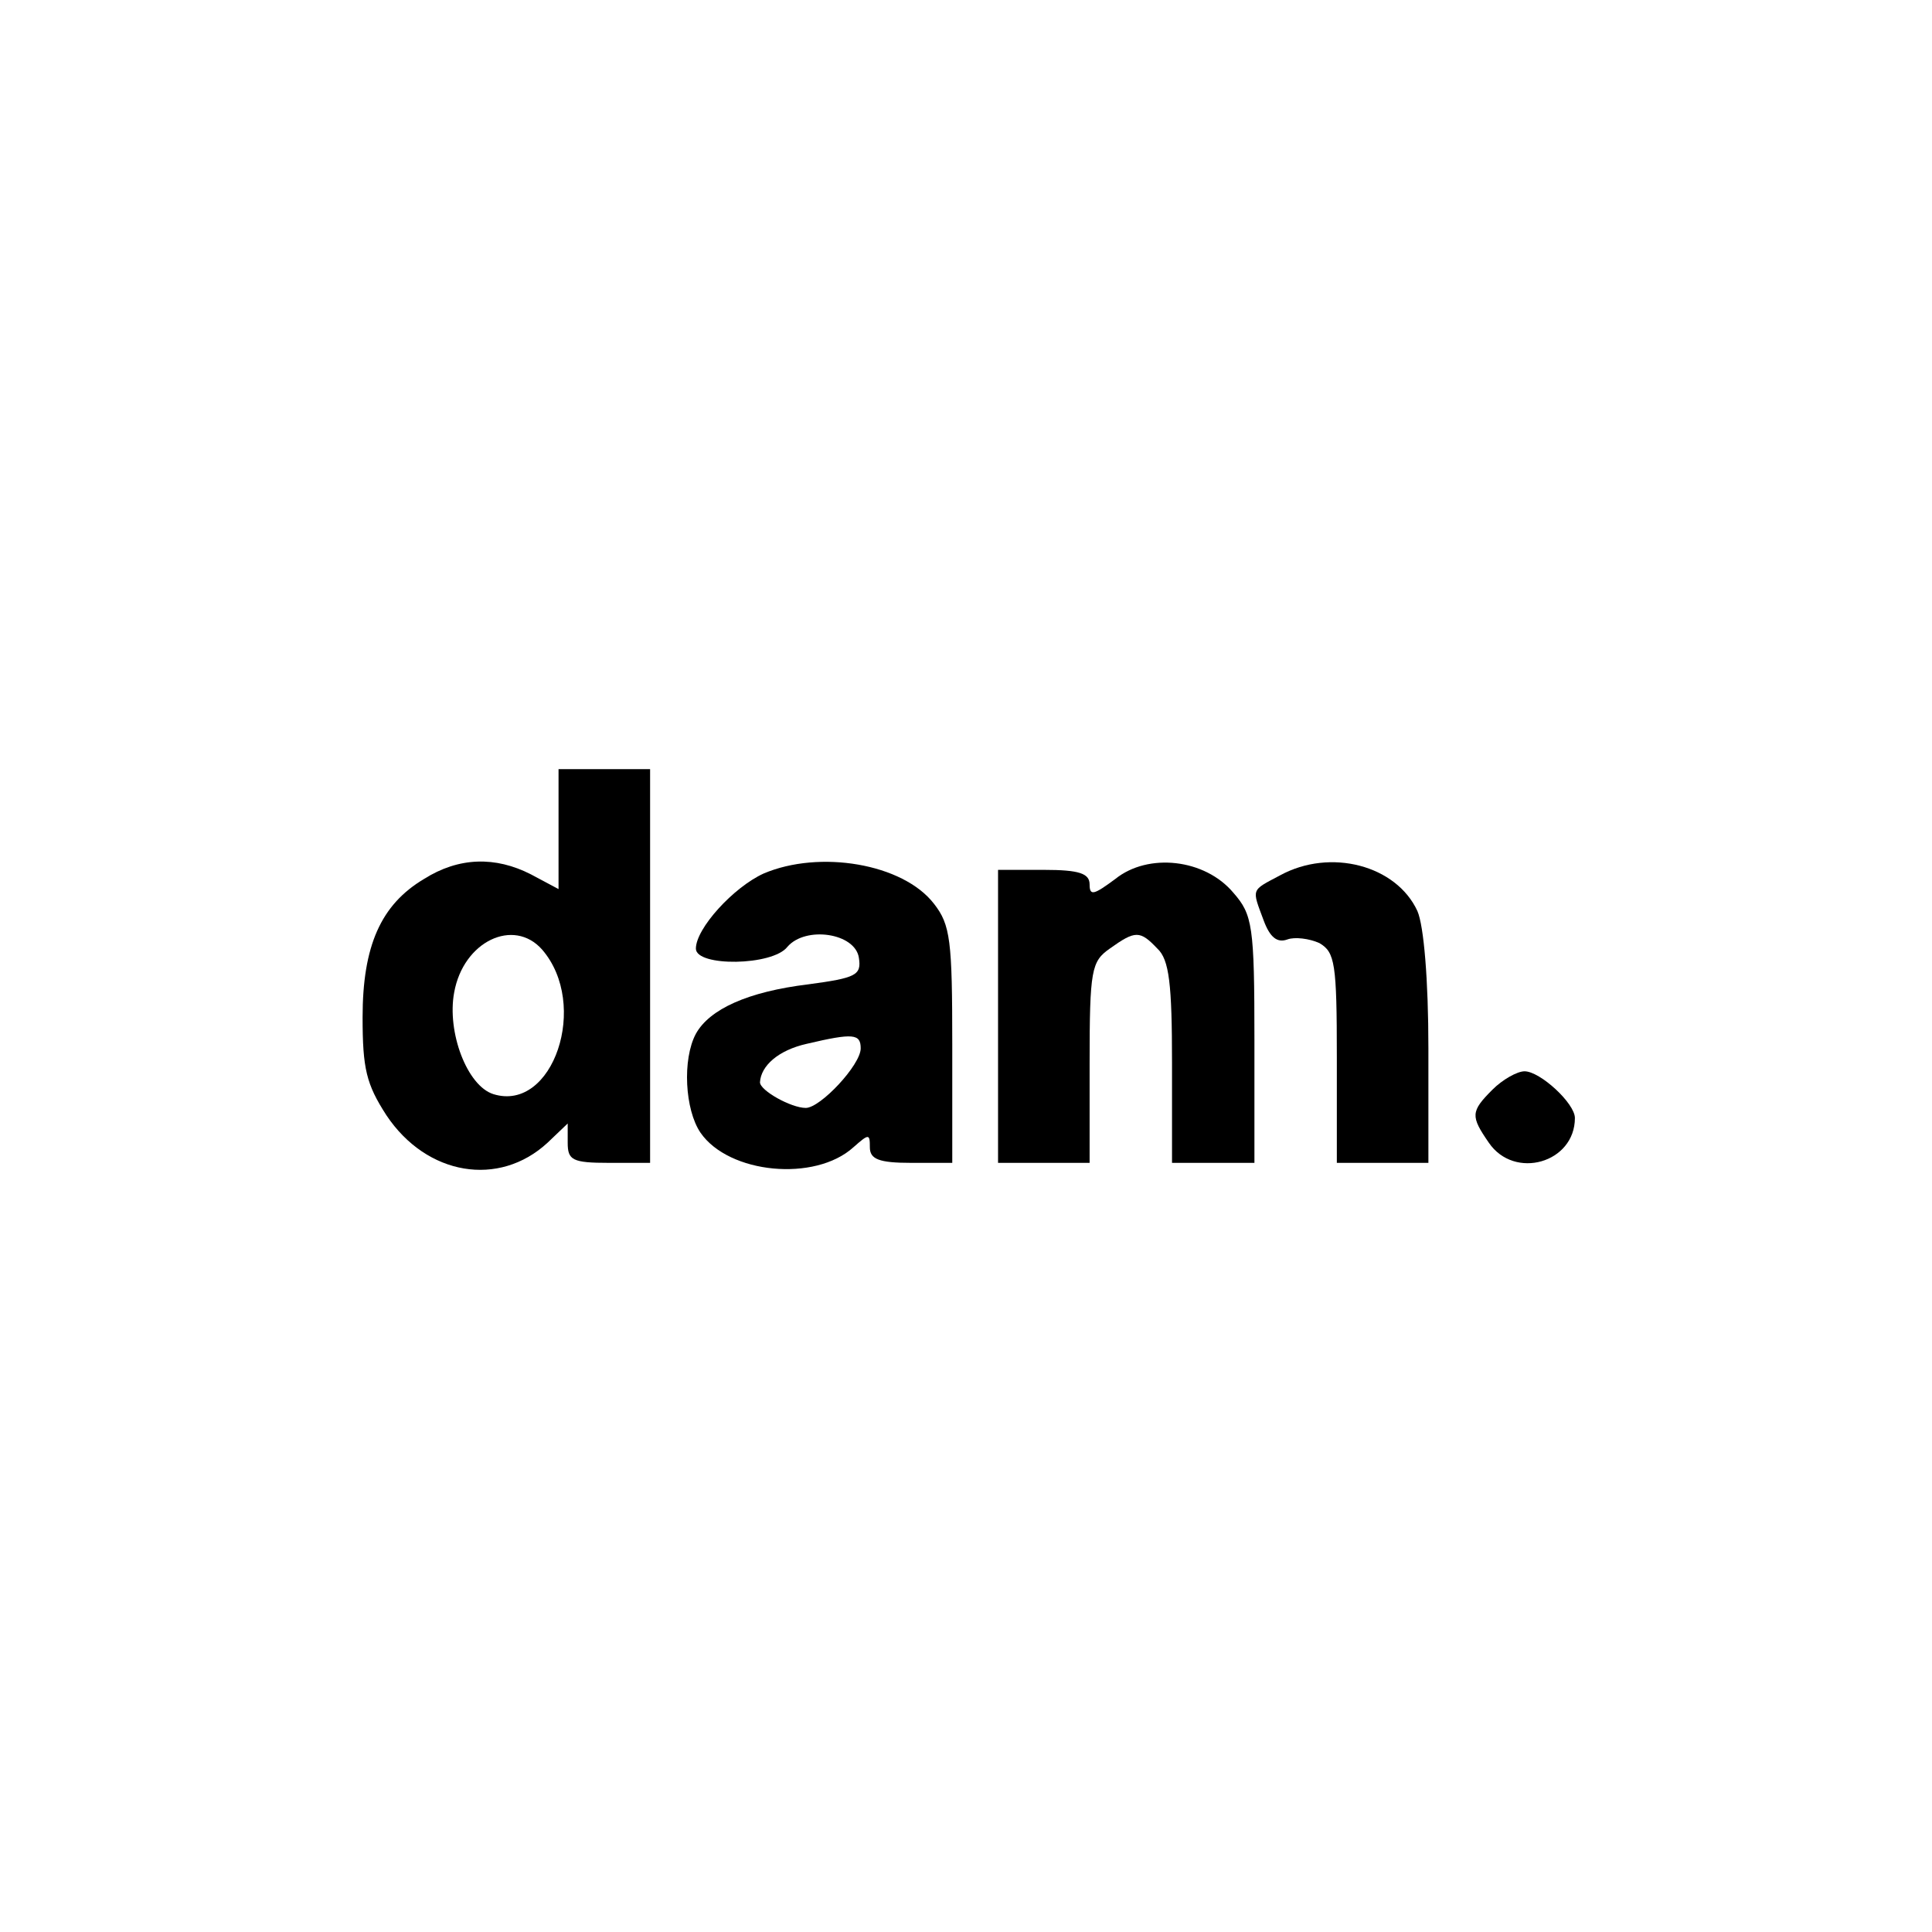
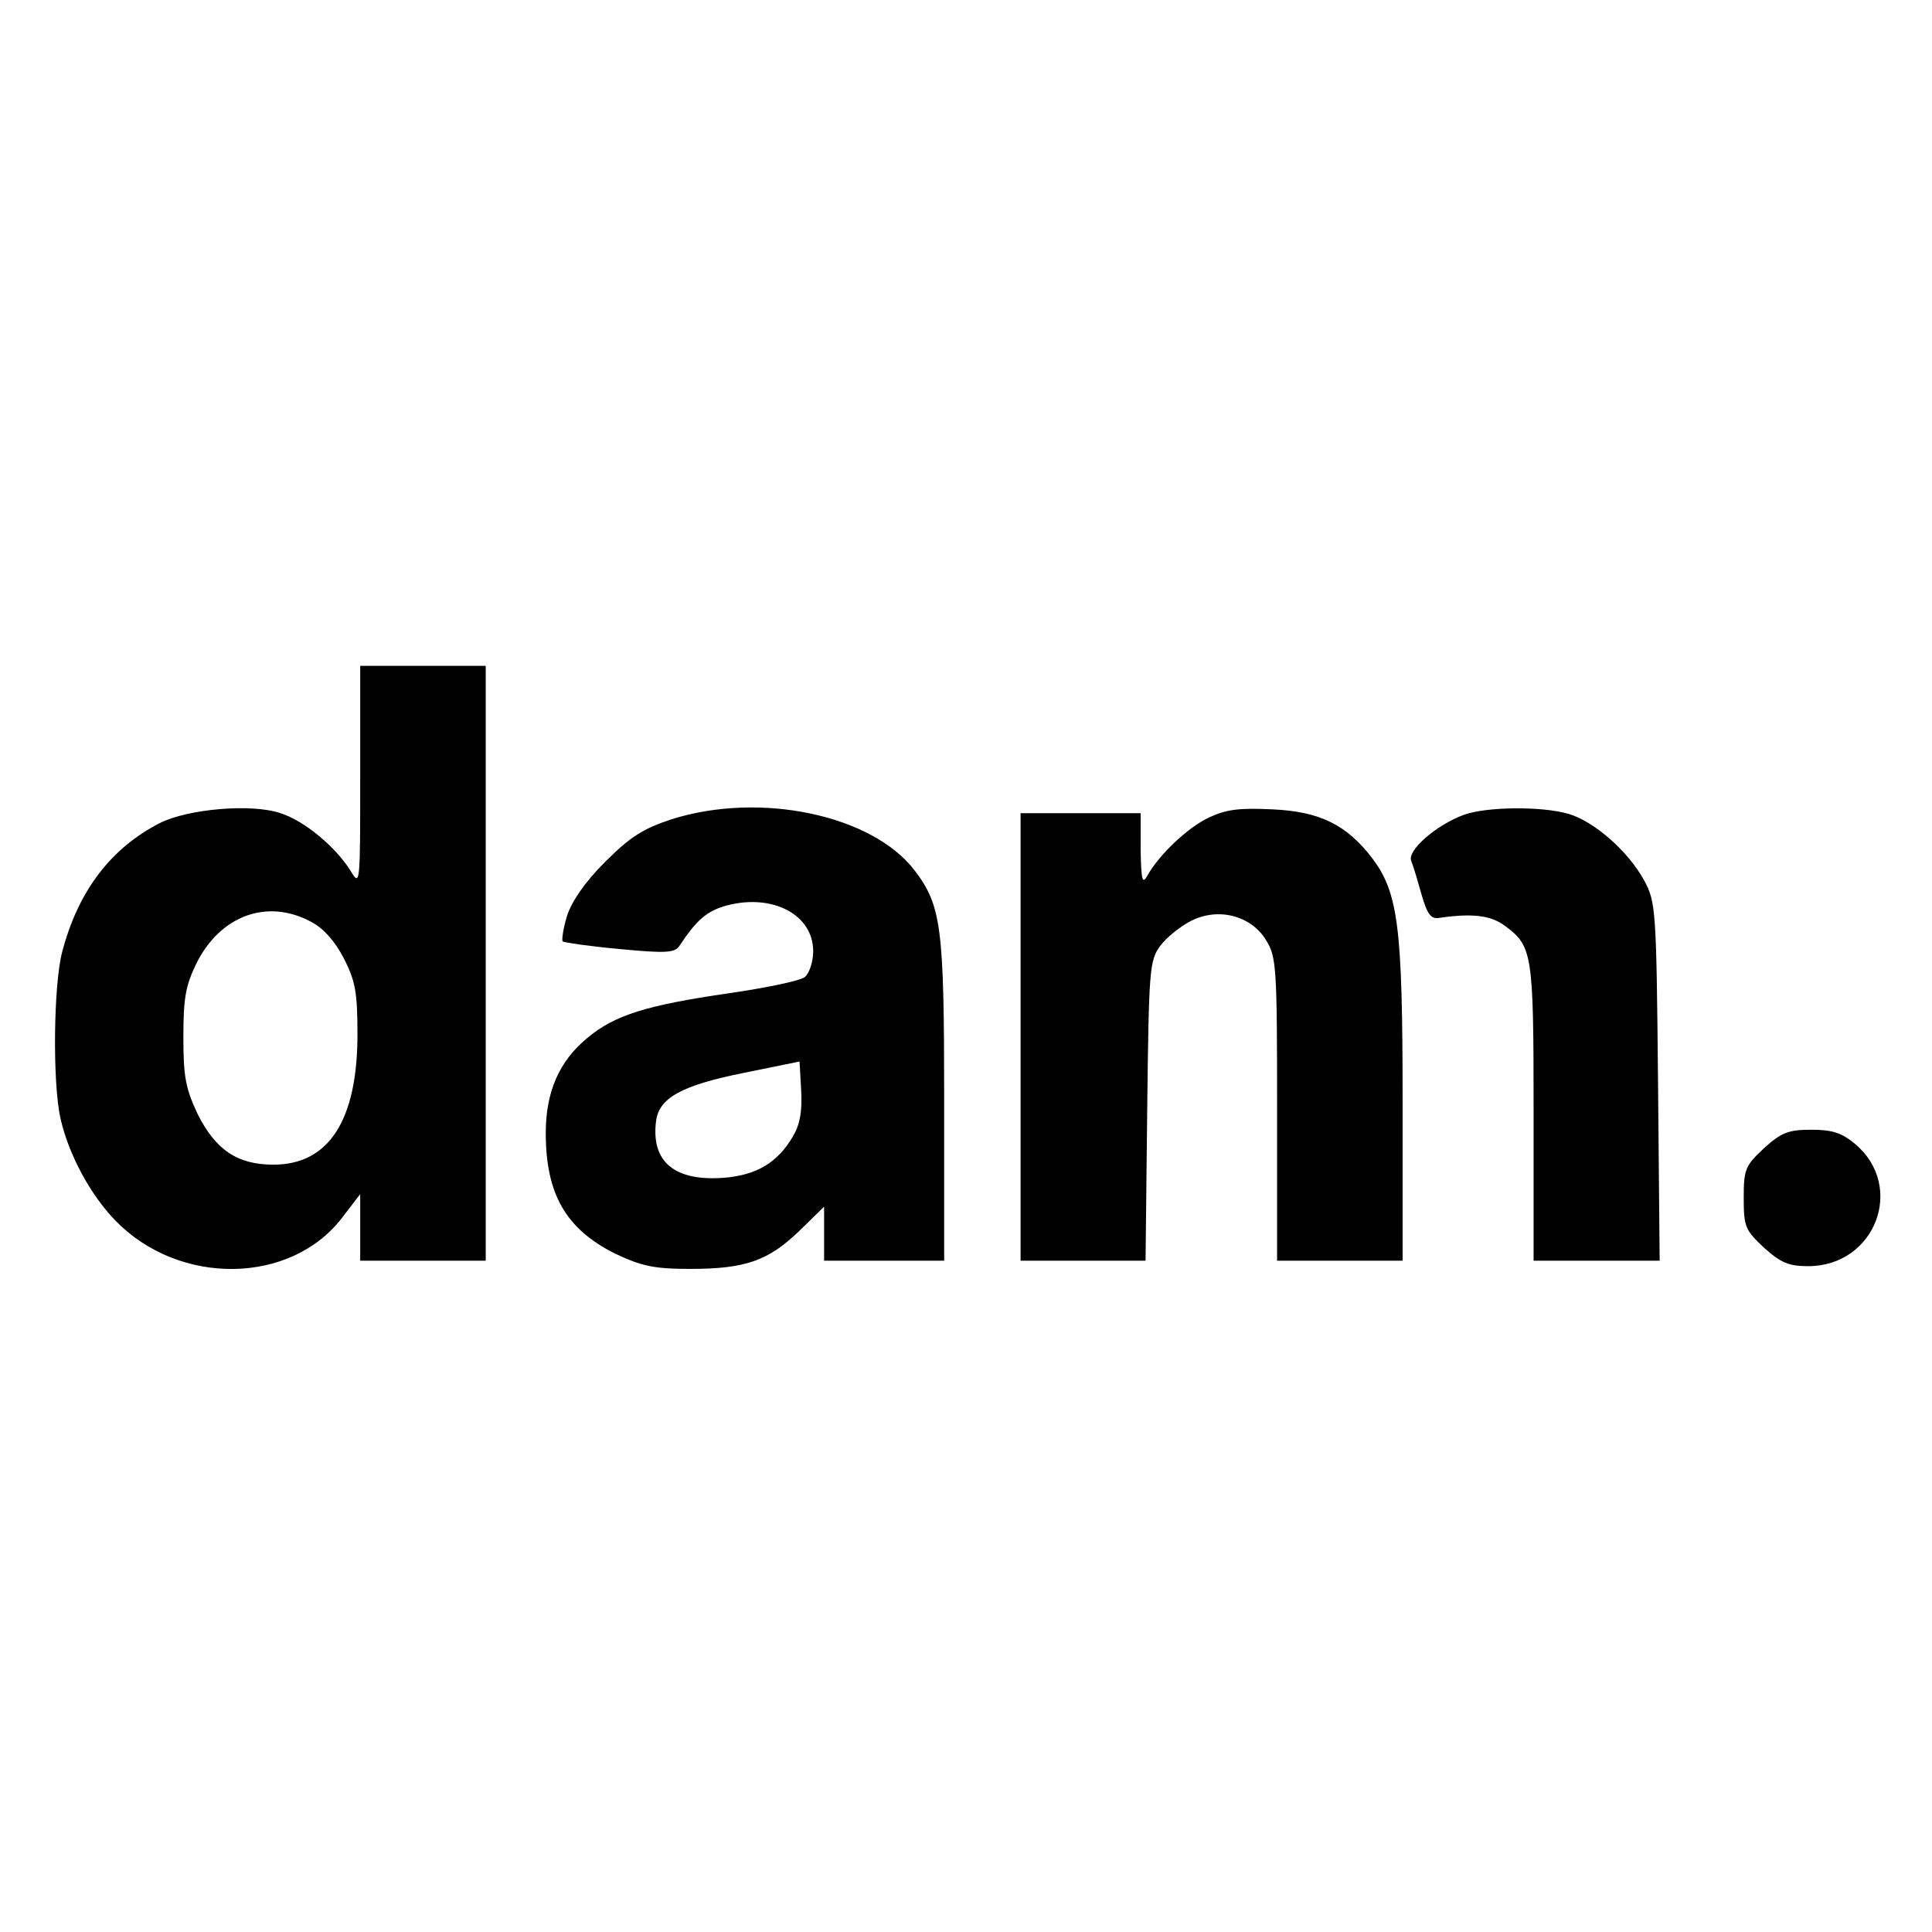
- <svg xmlns="http://www.w3.org/2000/svg" version="1.0" width="211pt" height="211pt" viewBox="0 0 211 211" preserveAspectRatio="xMidYMid meet">
-   <g transform="translate(0,211) scale(0.1,-0.1)" fill="#000000" stroke="none">
-     <path d="M610 1205 l0 -66 -30 16 c-39 20 -79 19 -117 -5 -47 -28 -67 -73 -67 -151 0 -56 4 -73 26 -107 44 -66 123 -79 176 -30 l22 21 0 -21 c0 -19 5 -22 45 -22 l45 0 0 215 0 215 -50 0 -50 0 0 -65z m-18 -132 c52 -60 12 -178 -53 -158 -29 9 -51 68 -43 111 10 56 65 82 96 47z" />
-     <path d="M834 1156 c-33 -15 -74 -60 -74 -82 0 -20 84 -19 100 2 20 23 74 15 78 -12 3 -19 -3 -22 -55 -29 -66 -8 -108 -27 -123 -54 -15 -28 -12 -83 5 -108 31 -45 125 -54 167 -16 17 15 18 15 18 0 0 -13 10 -17 45 -17 l45 0 0 129 c0 114 -2 131 -20 154 -34 44 -125 59 -186 33z m106 -191 c0 -18 -44 -65 -60 -65 -16 0 -50 19 -50 28 1 18 20 35 51 42 51 12 59 11 59 -5z" />
-     <path d="M1218 1150 c-23 -17 -28 -19 -28 -6 0 12 -11 16 -50 16 l-50 0 0 -160 0 -160 50 0 50 0 0 109 c0 102 2 111 22 125 28 20 33 20 52 0 13 -12 16 -39 16 -125 l0 -109 45 0 45 0 0 134 c0 125 -2 137 -23 161 -31 37 -93 44 -129 15z" />
-     <path d="M1398 1154 c-32 -17 -31 -14 -18 -49 7 -19 15 -25 26 -21 8 3 24 1 35 -4 17 -10 19 -22 19 -125 l0 -115 50 0 50 0 0 125 c0 75 -5 134 -12 150 -23 50 -95 69 -150 39z" />
-     <path d="M1630 920 c-24 -24 -24 -29 -4 -58 28 -41 94 -22 94 27 0 16 -38 51 -55 51 -8 0 -24 -9 -35 -20z" />
+ <svg xmlns="http://www.w3.org/2000/svg" version="1.0" width="354pt" height="354pt" viewBox="0 0 354 354" preserveAspectRatio="xMidYMid meet">
+   <g transform="translate(0,354) scale(0.1,-0.1)" fill="#000000" stroke="none">
+     <path d="M660 2118 c0 -201 0 -203 -18 -173 -27 43 -84 91 -128 105 -53 18 -169 8 -221 -18 -90 -46 -150 -125 -179 -236 -16 -60 -18 -241 -3 -306 15 -66 55 -140 101 -187 117 -120 321 -117 415 6 l33 43 0 -61 0 -61 115 0 115 0 0 545 0 545 -115 0 -115 0 0 -202z m-90 -267 c23 -12 44 -36 60 -67 21 -41 25 -62 25 -139 0 -157 -52 -239 -154 -239 -66 0 -106 27 -139 93 -22 47 -26 68 -26 141 0 71 4 94 24 135 44 88 130 119 210 76z" />
+     <path d="M1231 2039 c-52 -17 -76 -32 -122 -78 -38 -38 -61 -72 -70 -99 -7 -23 -10 -44 -8 -47 3 -2 50 -9 105 -14 85 -8 100 -7 109 6 31 47 50 64 87 74 84 22 158 -17 158 -84 0 -19 -7 -40 -15 -47 -8 -7 -71 -20 -140 -30 -151 -22 -209 -40 -259 -82 -51 -42 -76 -98 -76 -174 0 -112 37 -176 127 -221 49 -23 71 -28 138 -28 101 0 143 15 200 70 l45 44 0 -49 0 -50 110 0 110 0 0 293 c0 319 -5 357 -54 422 -78 102 -283 145 -445 94z m222 -581 c-28 -48 -66 -71 -126 -76 -91 -7 -134 29 -125 103 5 43 46 66 160 89 l103 21 3 -53 c2 -38 -2 -62 -15 -84z" />
+     <path d="M2215 2042 c-40 -19 -92 -69 -113 -107 -9 -16 -11 -7 -12 48 l0 67 -110 0 -110 0 0 -410 0 -410 115 0 114 0 3 274 c3 259 4 276 24 303 11 15 37 36 57 46 50 25 110 9 137 -36 19 -30 20 -52 20 -309 l0 -278 115 0 115 0 0 293 c0 320 -8 381 -56 445 -47 61 -96 85 -182 89 -61 3 -85 0 -117 -15z" />
+     <path d="M2682 2047 c-51 -19 -105 -66 -96 -85 4 -10 12 -37 19 -62 10 -35 17 -44 31 -42 61 9 95 5 121 -14 51 -38 53 -49 53 -341 l0 -273 116 0 115 0 -3 328 c-3 314 -4 329 -25 368 -29 54 -93 110 -140 123 -49 14 -149 13 -191 -2z" />
+     <path d="M3232 1436 c-34 -32 -37 -38 -37 -91 0 -53 3 -59 37 -91 31 -28 46 -34 81 -34 123 0 179 146 86 224 -24 20 -41 26 -80 26 -42 0 -55 -5 -87 -34z" />
  </g>
</svg>
